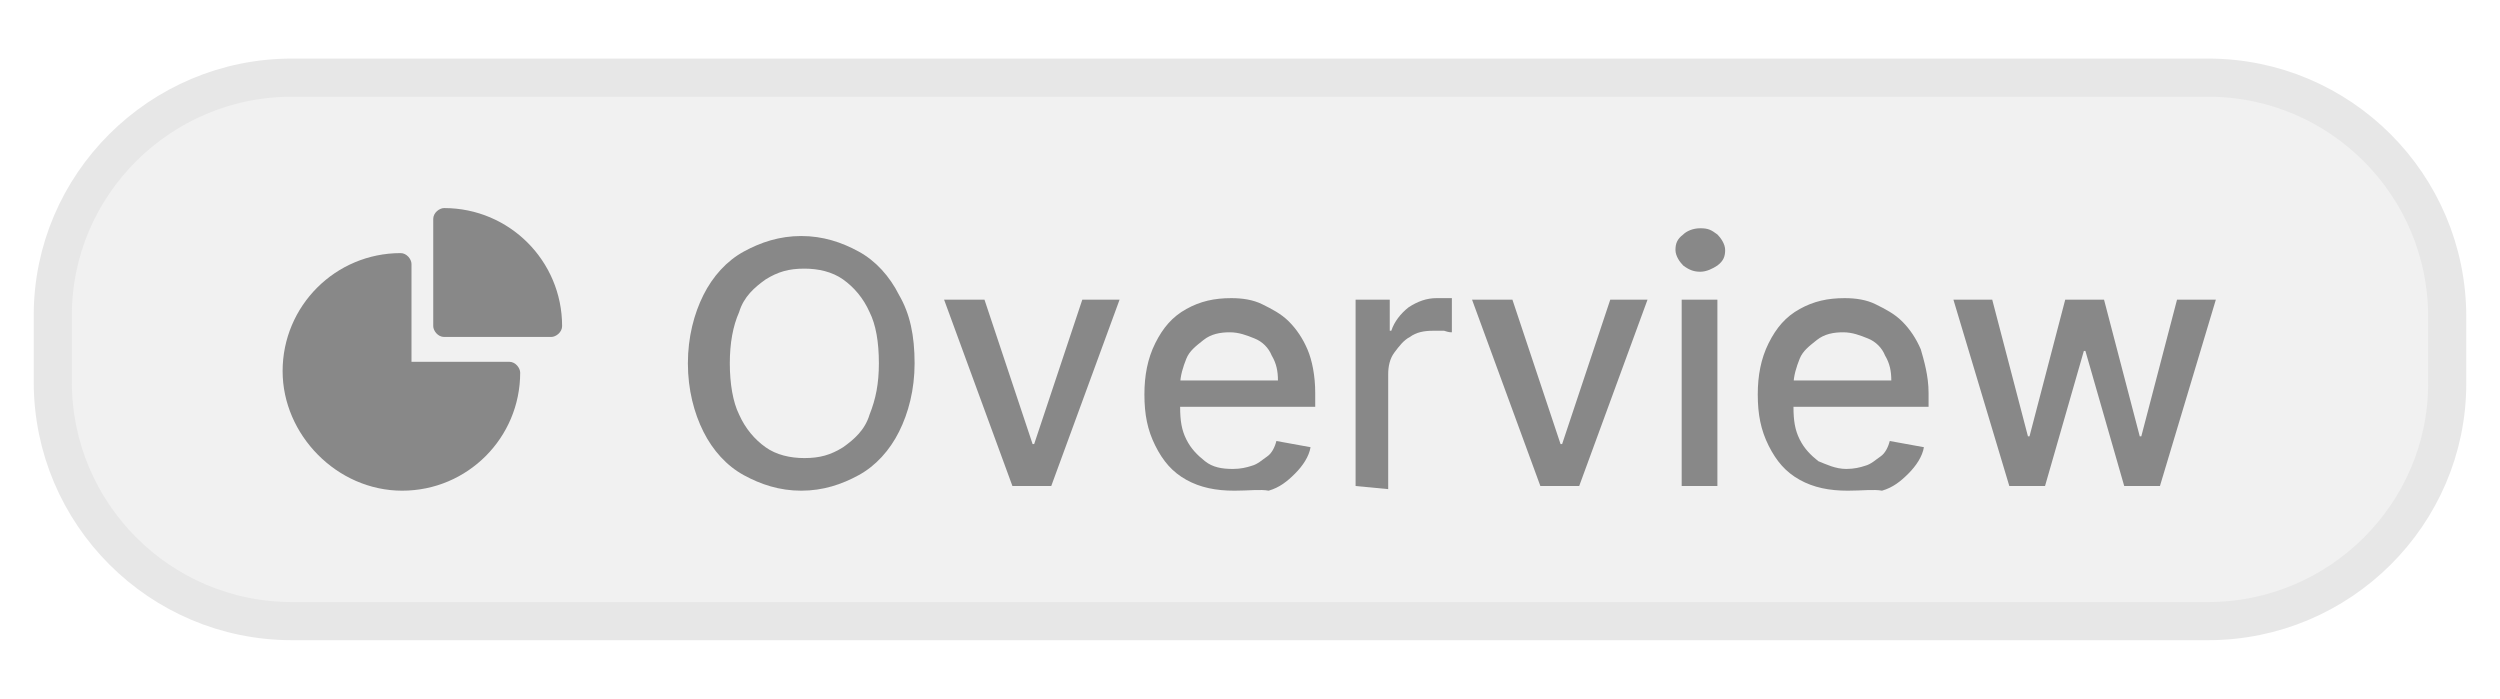
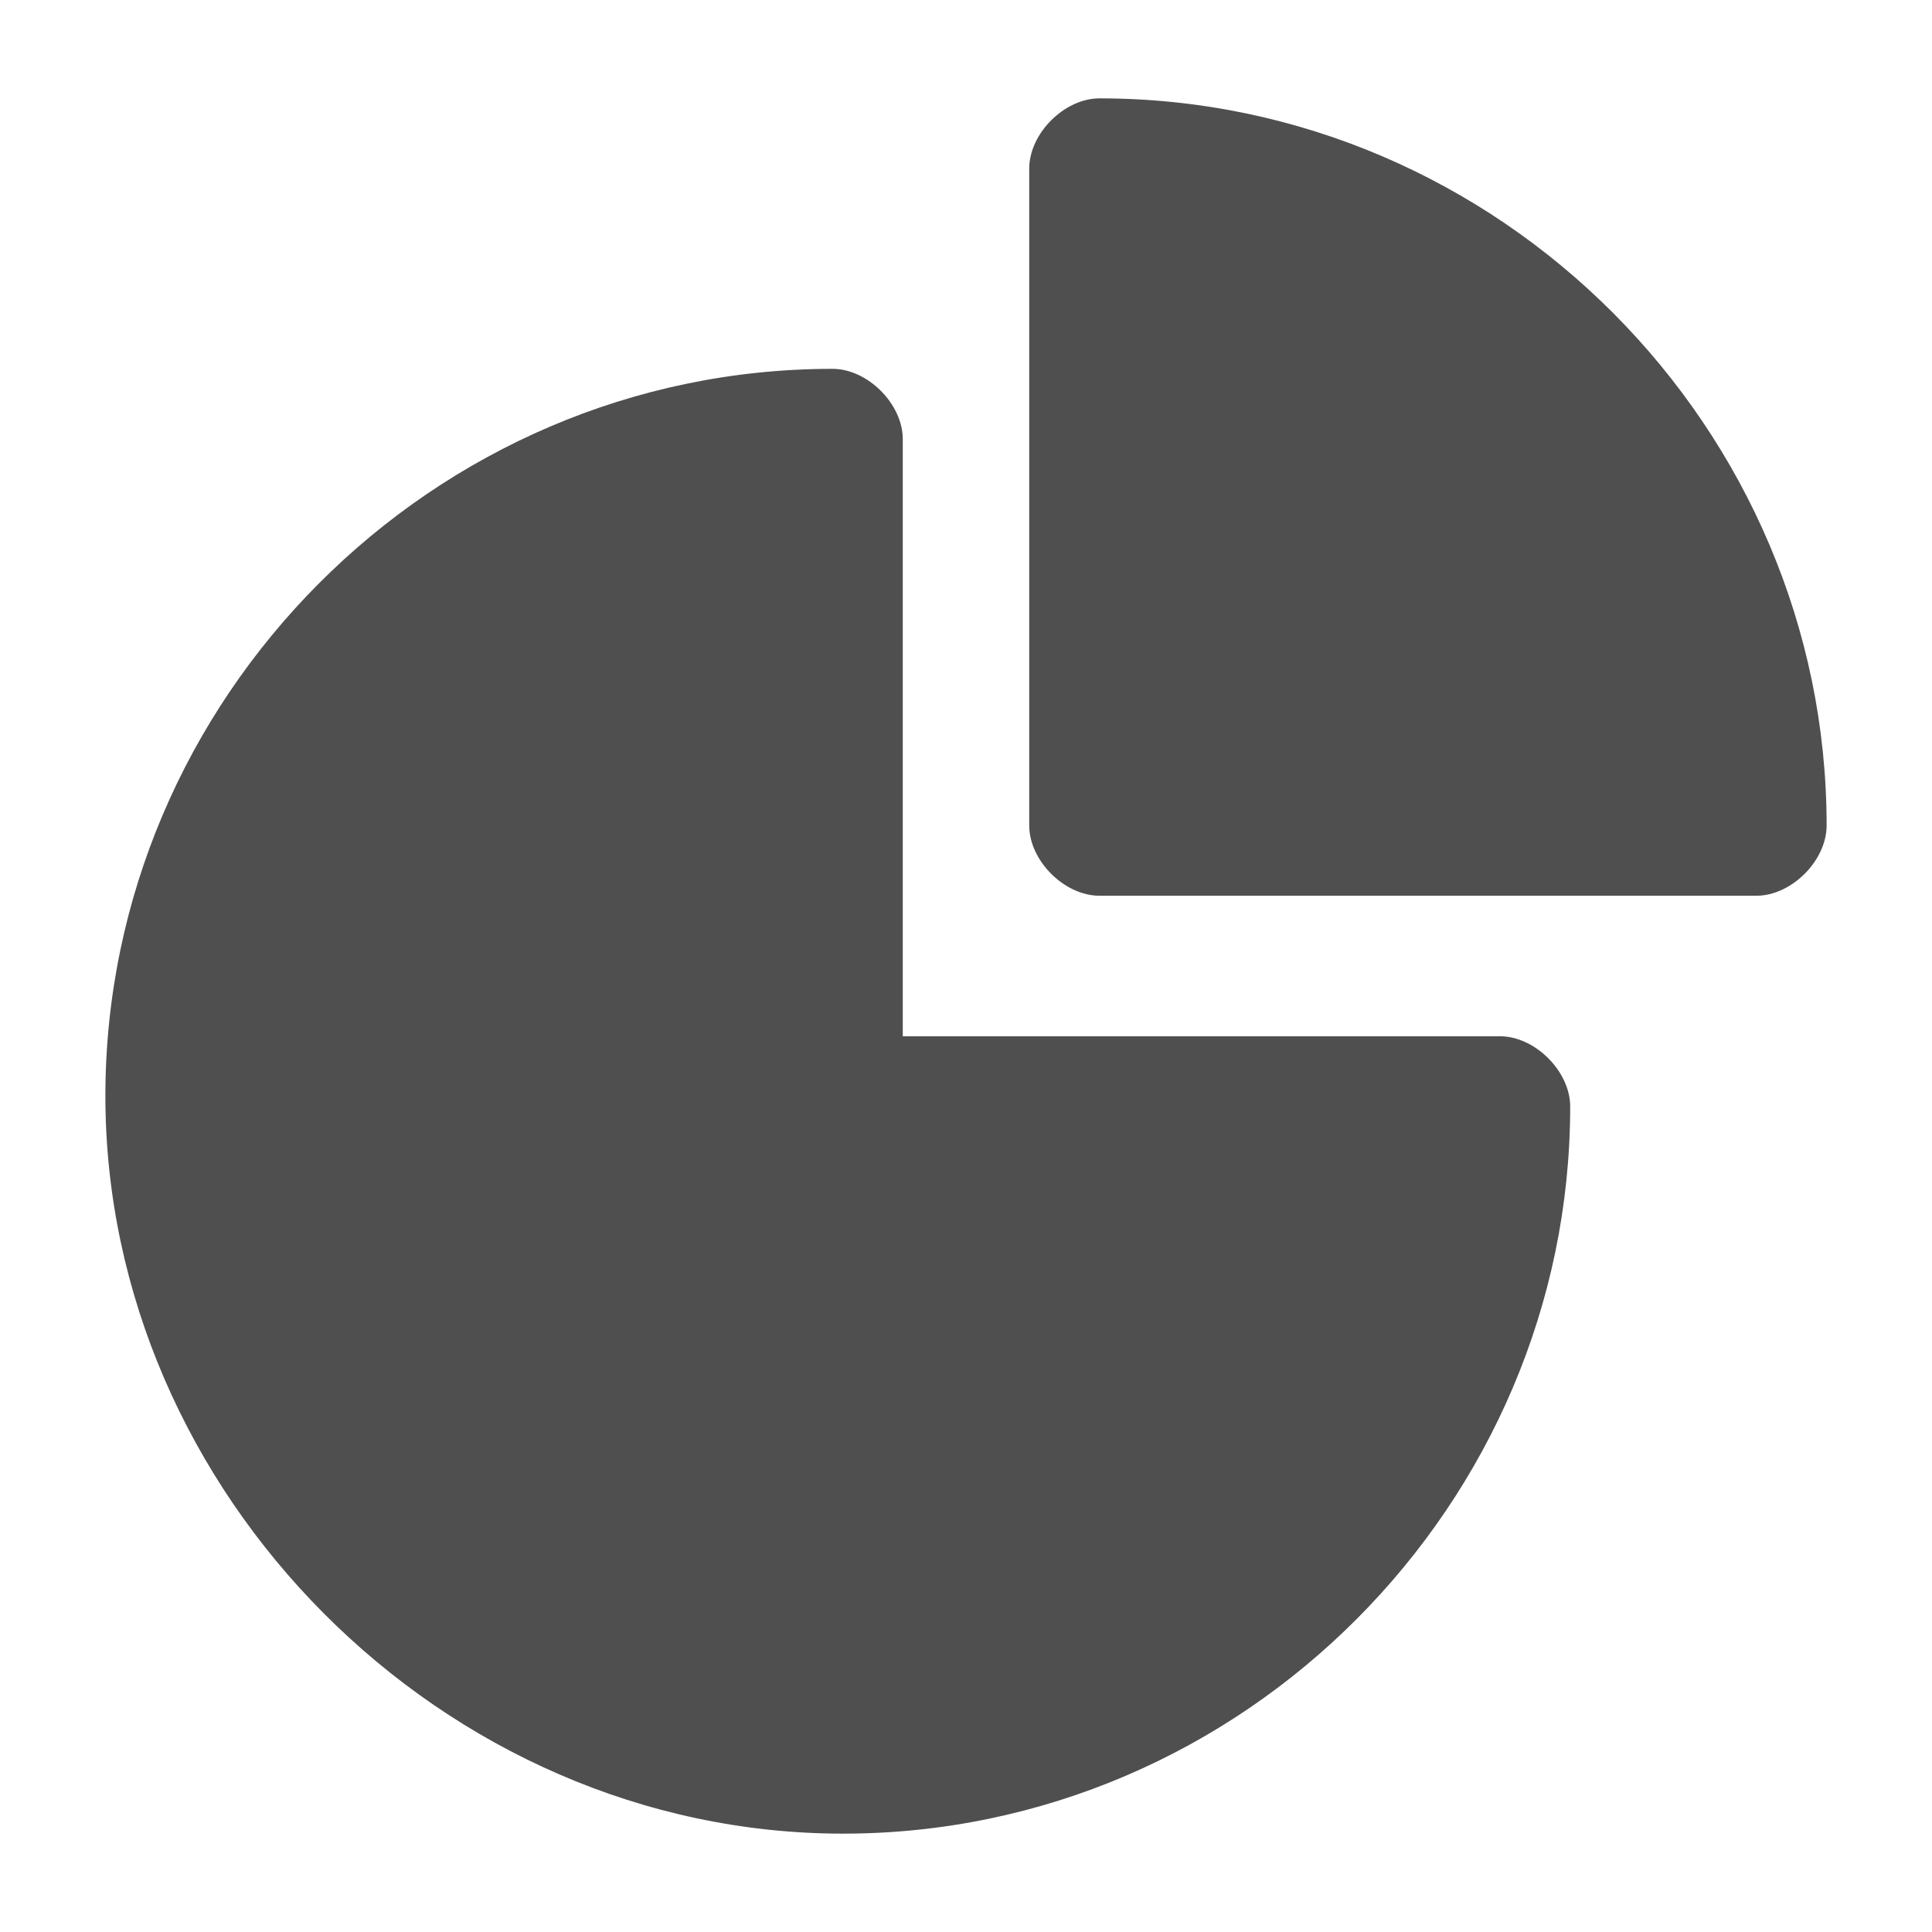
- <svg xmlns="http://www.w3.org/2000/svg" version="1.1" id="Layer_1" x="0px" y="0px" viewBox="0 0 161 45" style="enable-background:new 0 0 161 45;" xml:space="preserve">
+ <svg xmlns="http://www.w3.org/2000/svg" version="1.1" id="Layer_1" x="0px" y="0px" viewBox="0 0 55 55" style="enable-background:new 0 0 55 55;" xml:space="preserve">
  <style type="text/css">
- 	.st0{fill:#F1F1F1;stroke:#E7E7E7;stroke-width:2.456;stroke-linecap:round;stroke-linejoin:round;stroke-miterlimit:10;}
- 	.st1{fill:#888888;}
- 	.st2{fill-rule:evenodd;clip-rule:evenodd;fill:#888888;}
+ 	.st0{fill-rule:evenodd;clip-rule:evenodd;fill:#4F4F4F;}
</style>
  <g>
-     <path class="st0" d="M142.2,40H18.8c-8.5,0-15.4-6.9-15.4-15.4v-4.3C3.4,11.9,10.3,5,18.8,5h123.4c8.5,0,15.4,6.9,15.4,15.4v4.3   C157.6,33.1,150.7,40,142.2,40z" />
-     <g>
-       <g>
-         <path class="st1" d="M58.9,23.4c0,1.7-0.4,3.2-1,4.4c-0.6,1.2-1.5,2.2-2.6,2.8s-2.3,1-3.7,1c-1.4,0-2.6-0.4-3.7-1s-2-1.6-2.6-2.8     c-0.6-1.2-1-2.7-1-4.4c0-1.7,0.4-3.2,1-4.4c0.6-1.2,1.5-2.2,2.6-2.8c1.1-0.6,2.3-1,3.7-1c1.4,0,2.6,0.4,3.7,1s2,1.6,2.6,2.8     C58.6,20.2,58.9,21.6,58.9,23.4z M56.6,23.4c0-1.4-0.2-2.5-0.6-3.3c-0.4-0.9-1-1.6-1.7-2.1c-0.7-0.5-1.6-0.7-2.5-0.7     c-1,0-1.7,0.2-2.5,0.7c-0.7,0.5-1.4,1.1-1.7,2.1c-0.4,0.9-0.6,2-0.6,3.3s0.2,2.5,0.6,3.3c0.4,0.9,1,1.6,1.7,2.1     c0.7,0.5,1.6,0.7,2.5,0.7c1,0,1.7-0.2,2.5-0.7c0.7-0.5,1.4-1.1,1.7-2.1C56.4,25.7,56.6,24.7,56.6,23.4z" />
-         <path class="st1" d="M72.1,19.3l-4.4,12h-2.5l-4.4-12h2.6l3.1,9.3h0.1l3.1-9.3H72.1z" />
-         <path class="st1" d="M79.5,31.6c-1.2,0-2.2-0.2-3.1-0.7c-0.9-0.5-1.5-1.2-2-2.2c-0.5-1-0.7-2-0.7-3.3c0-1.2,0.2-2.3,0.7-3.3     c0.5-1,1.1-1.7,2-2.2c0.9-0.5,1.8-0.7,2.9-0.7c0.7,0,1.4,0.1,2,0.4s1.2,0.6,1.7,1.1c0.5,0.5,0.9,1.1,1.2,1.8s0.5,1.7,0.5,2.8v0.9     h-9.6v-1.7h7.2c0-0.6-0.1-1.1-0.4-1.6c-0.2-0.5-0.6-0.9-1.1-1.1s-1-0.4-1.6-0.4c-0.6,0-1.2,0.1-1.7,0.5c-0.5,0.4-0.9,0.7-1.1,1.2     s-0.4,1.1-0.4,1.7v1.4c0,0.9,0.1,1.5,0.4,2.1s0.7,1,1.2,1.4c0.5,0.4,1.1,0.5,1.8,0.5c0.5,0,0.9-0.1,1.2-0.2     c0.4-0.1,0.7-0.4,1-0.6s0.5-0.6,0.6-1l2.2,0.4c-0.1,0.6-0.5,1.2-1,1.7c-0.5,0.5-1,0.9-1.7,1.1C81.2,31.5,80.4,31.6,79.5,31.6z" />
-         <path class="st1" d="M87.3,31.3v-12h2.2v2h0.1c0.2-0.6,0.6-1.1,1.1-1.5c0.6-0.4,1.2-0.6,1.8-0.6c0.1,0,0.4,0,0.5,0     c0.2,0,0.4,0,0.5,0v2.2c-0.1,0-0.2,0-0.5-0.1c-0.2,0-0.5,0-0.7,0c-0.6,0-1.1,0.1-1.5,0.4c-0.4,0.2-0.7,0.6-1,1s-0.4,0.9-0.4,1.4     v7.4L87.3,31.3z" />
-         <path class="st1" d="M106.1,19.3l-4.4,12h-2.5l-4.4-12h2.6l3.1,9.3h0.1l3.1-9.3H106.1z" />
-         <path class="st1" d="M109.5,17.5c-0.4,0-0.7-0.1-1.1-0.4c-0.2-0.2-0.5-0.6-0.5-1s0.1-0.7,0.5-1c0.2-0.2,0.6-0.4,1.1-0.4     c0.5,0,0.7,0.1,1.1,0.4c0.2,0.2,0.5,0.6,0.5,1s-0.1,0.7-0.5,1C110.3,17.3,109.9,17.5,109.5,17.5z M108.3,31.3v-12h2.3v12H108.3z" />
-         <path class="st1" d="M119,31.6c-1.2,0-2.2-0.2-3.1-0.7c-0.9-0.5-1.5-1.2-2-2.2c-0.5-1-0.7-2-0.7-3.3c0-1.2,0.2-2.3,0.7-3.3     c0.5-1,1.1-1.7,2-2.2c0.9-0.5,1.8-0.7,2.9-0.7c0.7,0,1.4,0.1,2,0.4s1.2,0.6,1.7,1.1s0.9,1.1,1.2,1.8c0.2,0.7,0.5,1.7,0.5,2.8v0.9     h-9.6v-1.7h7.2c0-0.6-0.1-1.1-0.4-1.6c-0.2-0.5-0.6-0.9-1.1-1.1s-1-0.4-1.6-0.4s-1.2,0.1-1.7,0.5c-0.5,0.4-0.9,0.7-1.1,1.2     s-0.4,1.1-0.4,1.7v1.4c0,0.9,0.1,1.5,0.4,2.1s0.7,1,1.2,1.4c0.5,0.2,1.1,0.5,1.8,0.5c0.5,0,0.9-0.1,1.2-0.2     c0.4-0.1,0.7-0.4,1-0.6s0.5-0.6,0.6-1l2.2,0.4c-0.1,0.6-0.5,1.2-1,1.7c-0.5,0.5-1,0.9-1.7,1.1C120.7,31.5,119.9,31.6,119,31.6z" />
-         <path class="st1" d="M129.4,31.3l-3.6-12h2.5l2.3,8.8h0.1l2.3-8.8h2.5l2.3,8.8h0.1l2.3-8.8h2.5l-3.6,12h-2.3l-2.5-8.7h-0.1     l-2.5,8.7H129.4z" />
-       </g>
-       <g>
-         <path class="st2" d="M18.2,23.9c0-4.2,3.4-7.6,7.6-7.6c0.4,0,0.7,0.4,0.7,0.7v6.3h6.3c0.4,0,0.7,0.4,0.7,0.7     c0,4.2-3.4,7.6-7.6,7.6S18.2,28,18.2,23.9z" />
-         <path class="st2" d="M27.9,14.1c0-0.4,0.4-0.7,0.7-0.7c4.2,0,7.6,3.4,7.6,7.6c0,0.4-0.4,0.7-0.7,0.7h-6.9c-0.4,0-0.7-0.4-0.7-0.7     L27.9,14.1L27.9,14.1z" />
-       </g>
-     </g>
+     <path class="st0" d="M3,31.2c0-11.3,9.3-20.7,20.7-20.7c1,0,2,1,2,2v17h17c1,0,2,1,2,2c0,11.3-9.3,20.7-20.7,20.7S3,42.5,3,31.2z" />
+     <path class="st0" d="M29.3,4.8c0-1,1-2,2-2C42.7,2.8,52,12.2,52,23.5c0,1-1,2-2,2H31.3c-1,0-2-1-2-2L29.3,4.8L29.3,4.8z" />
  </g>
</svg>
